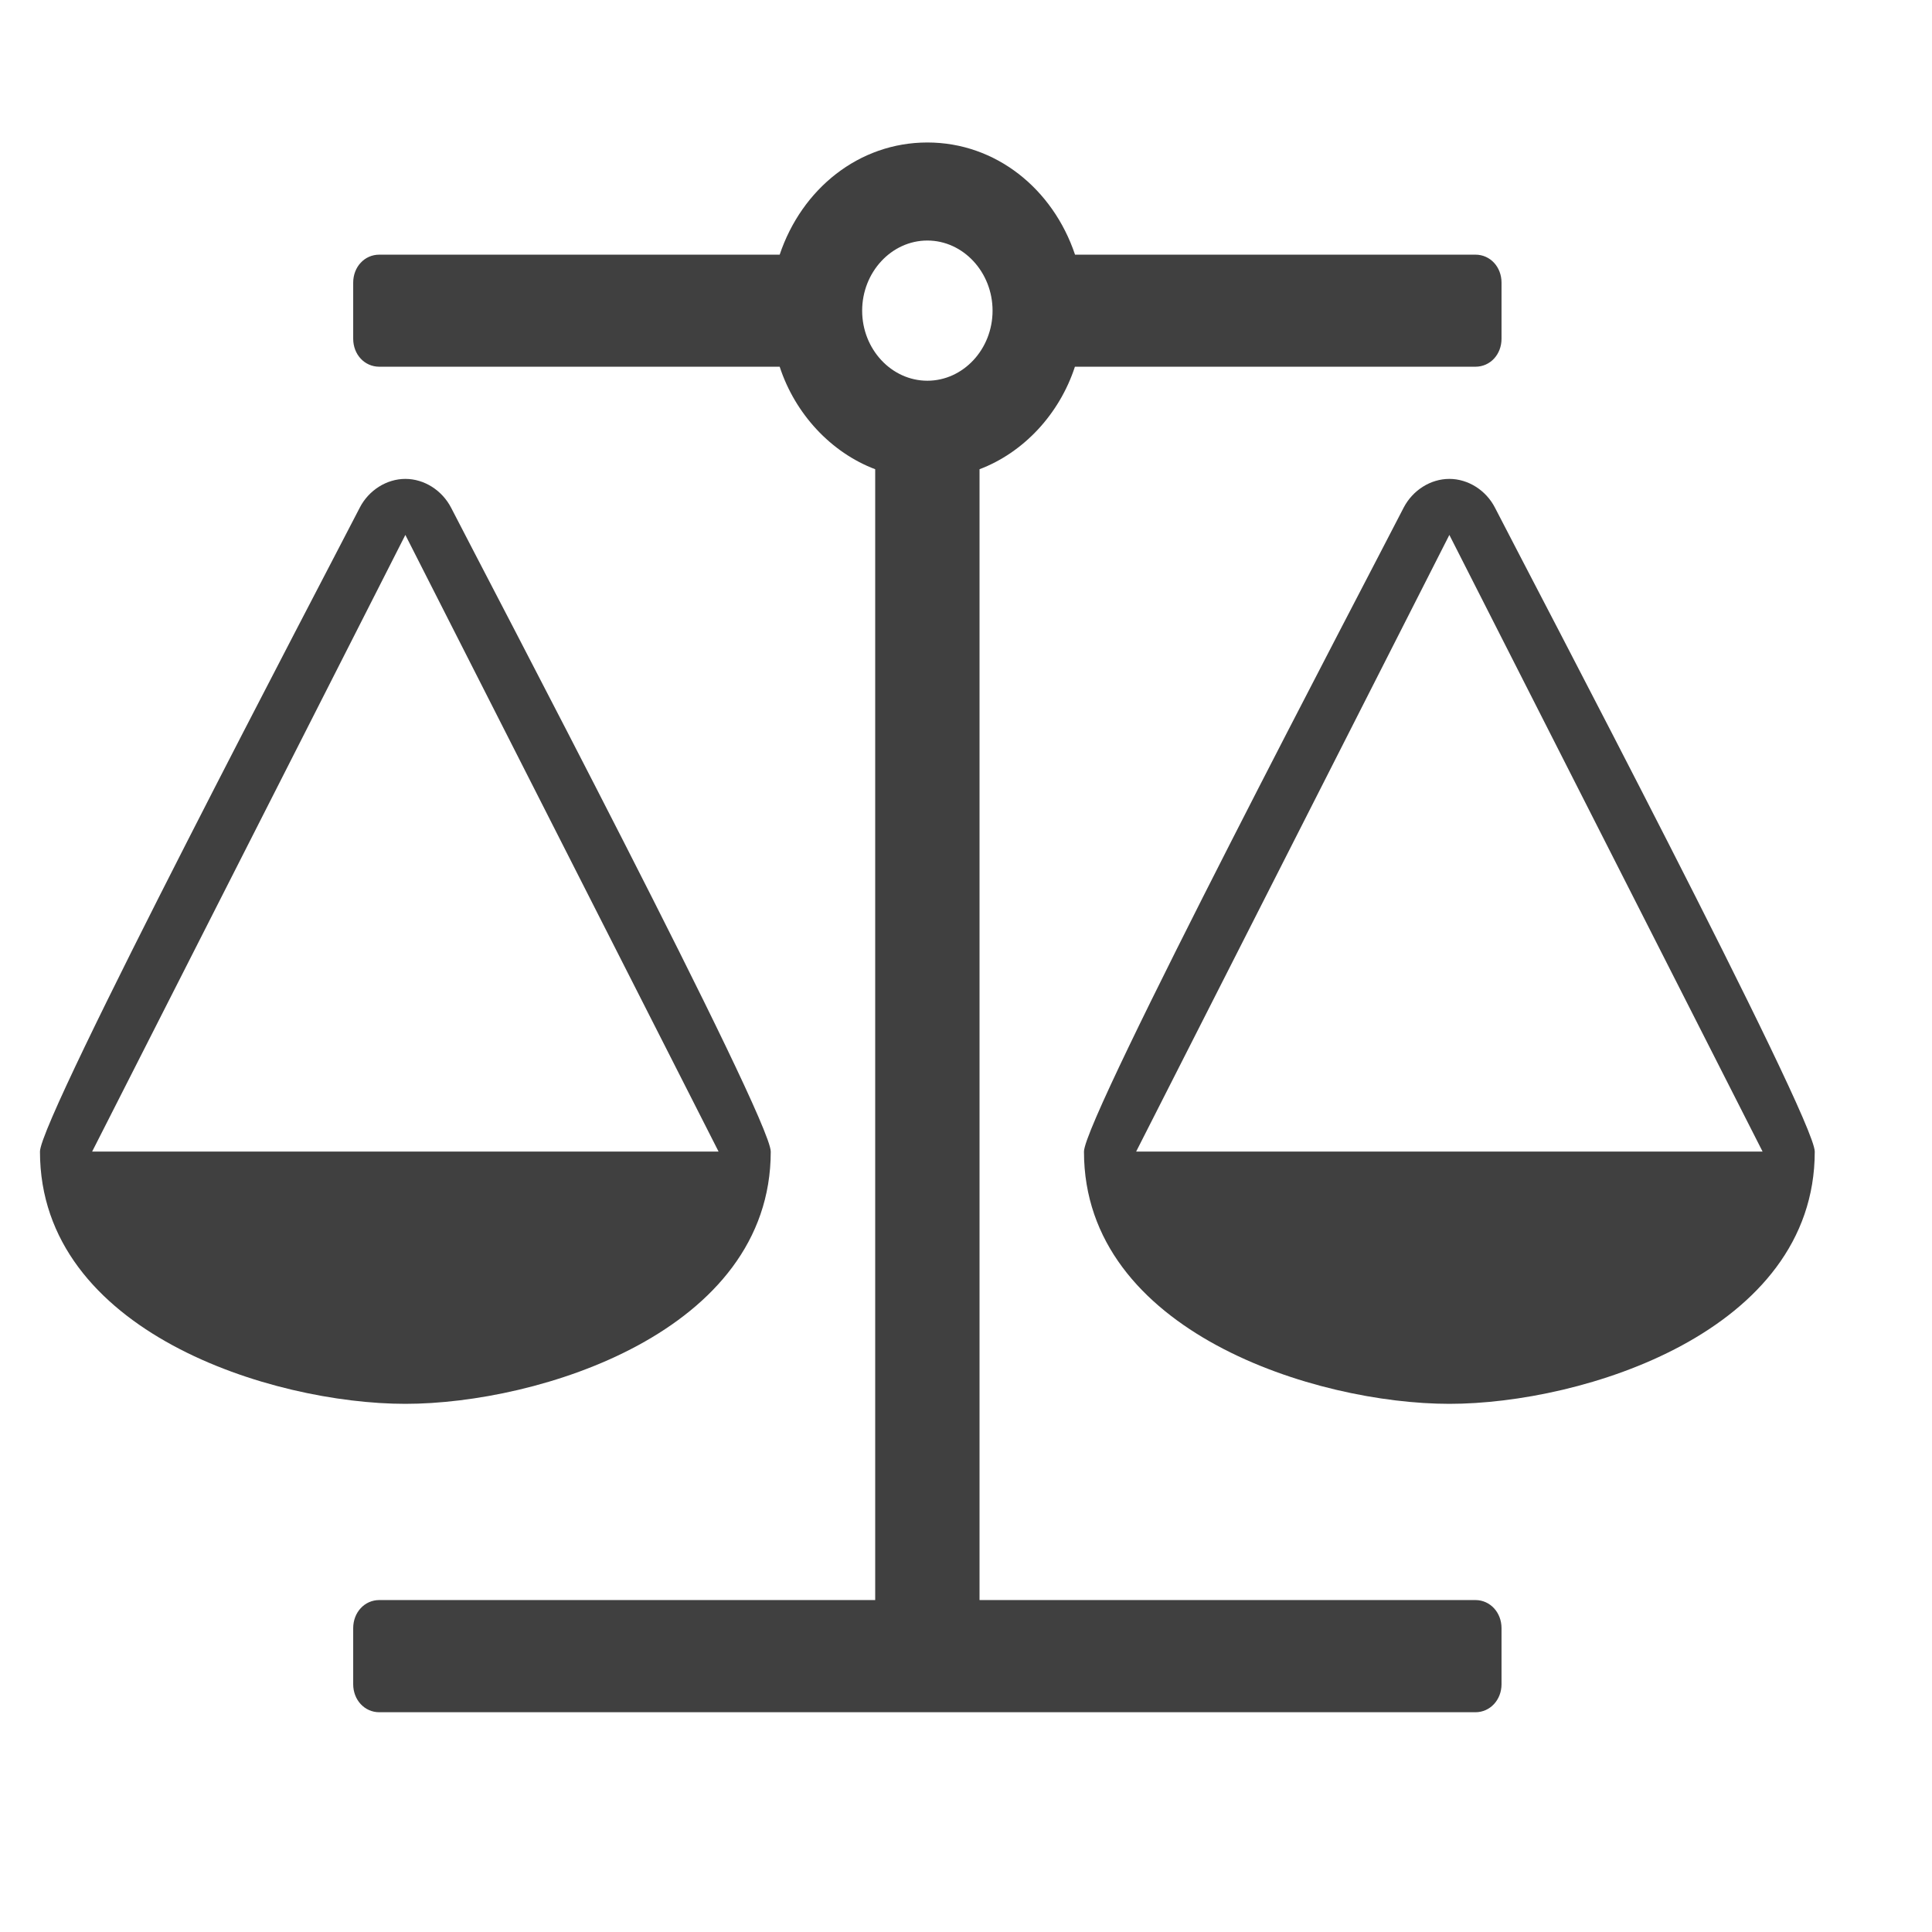
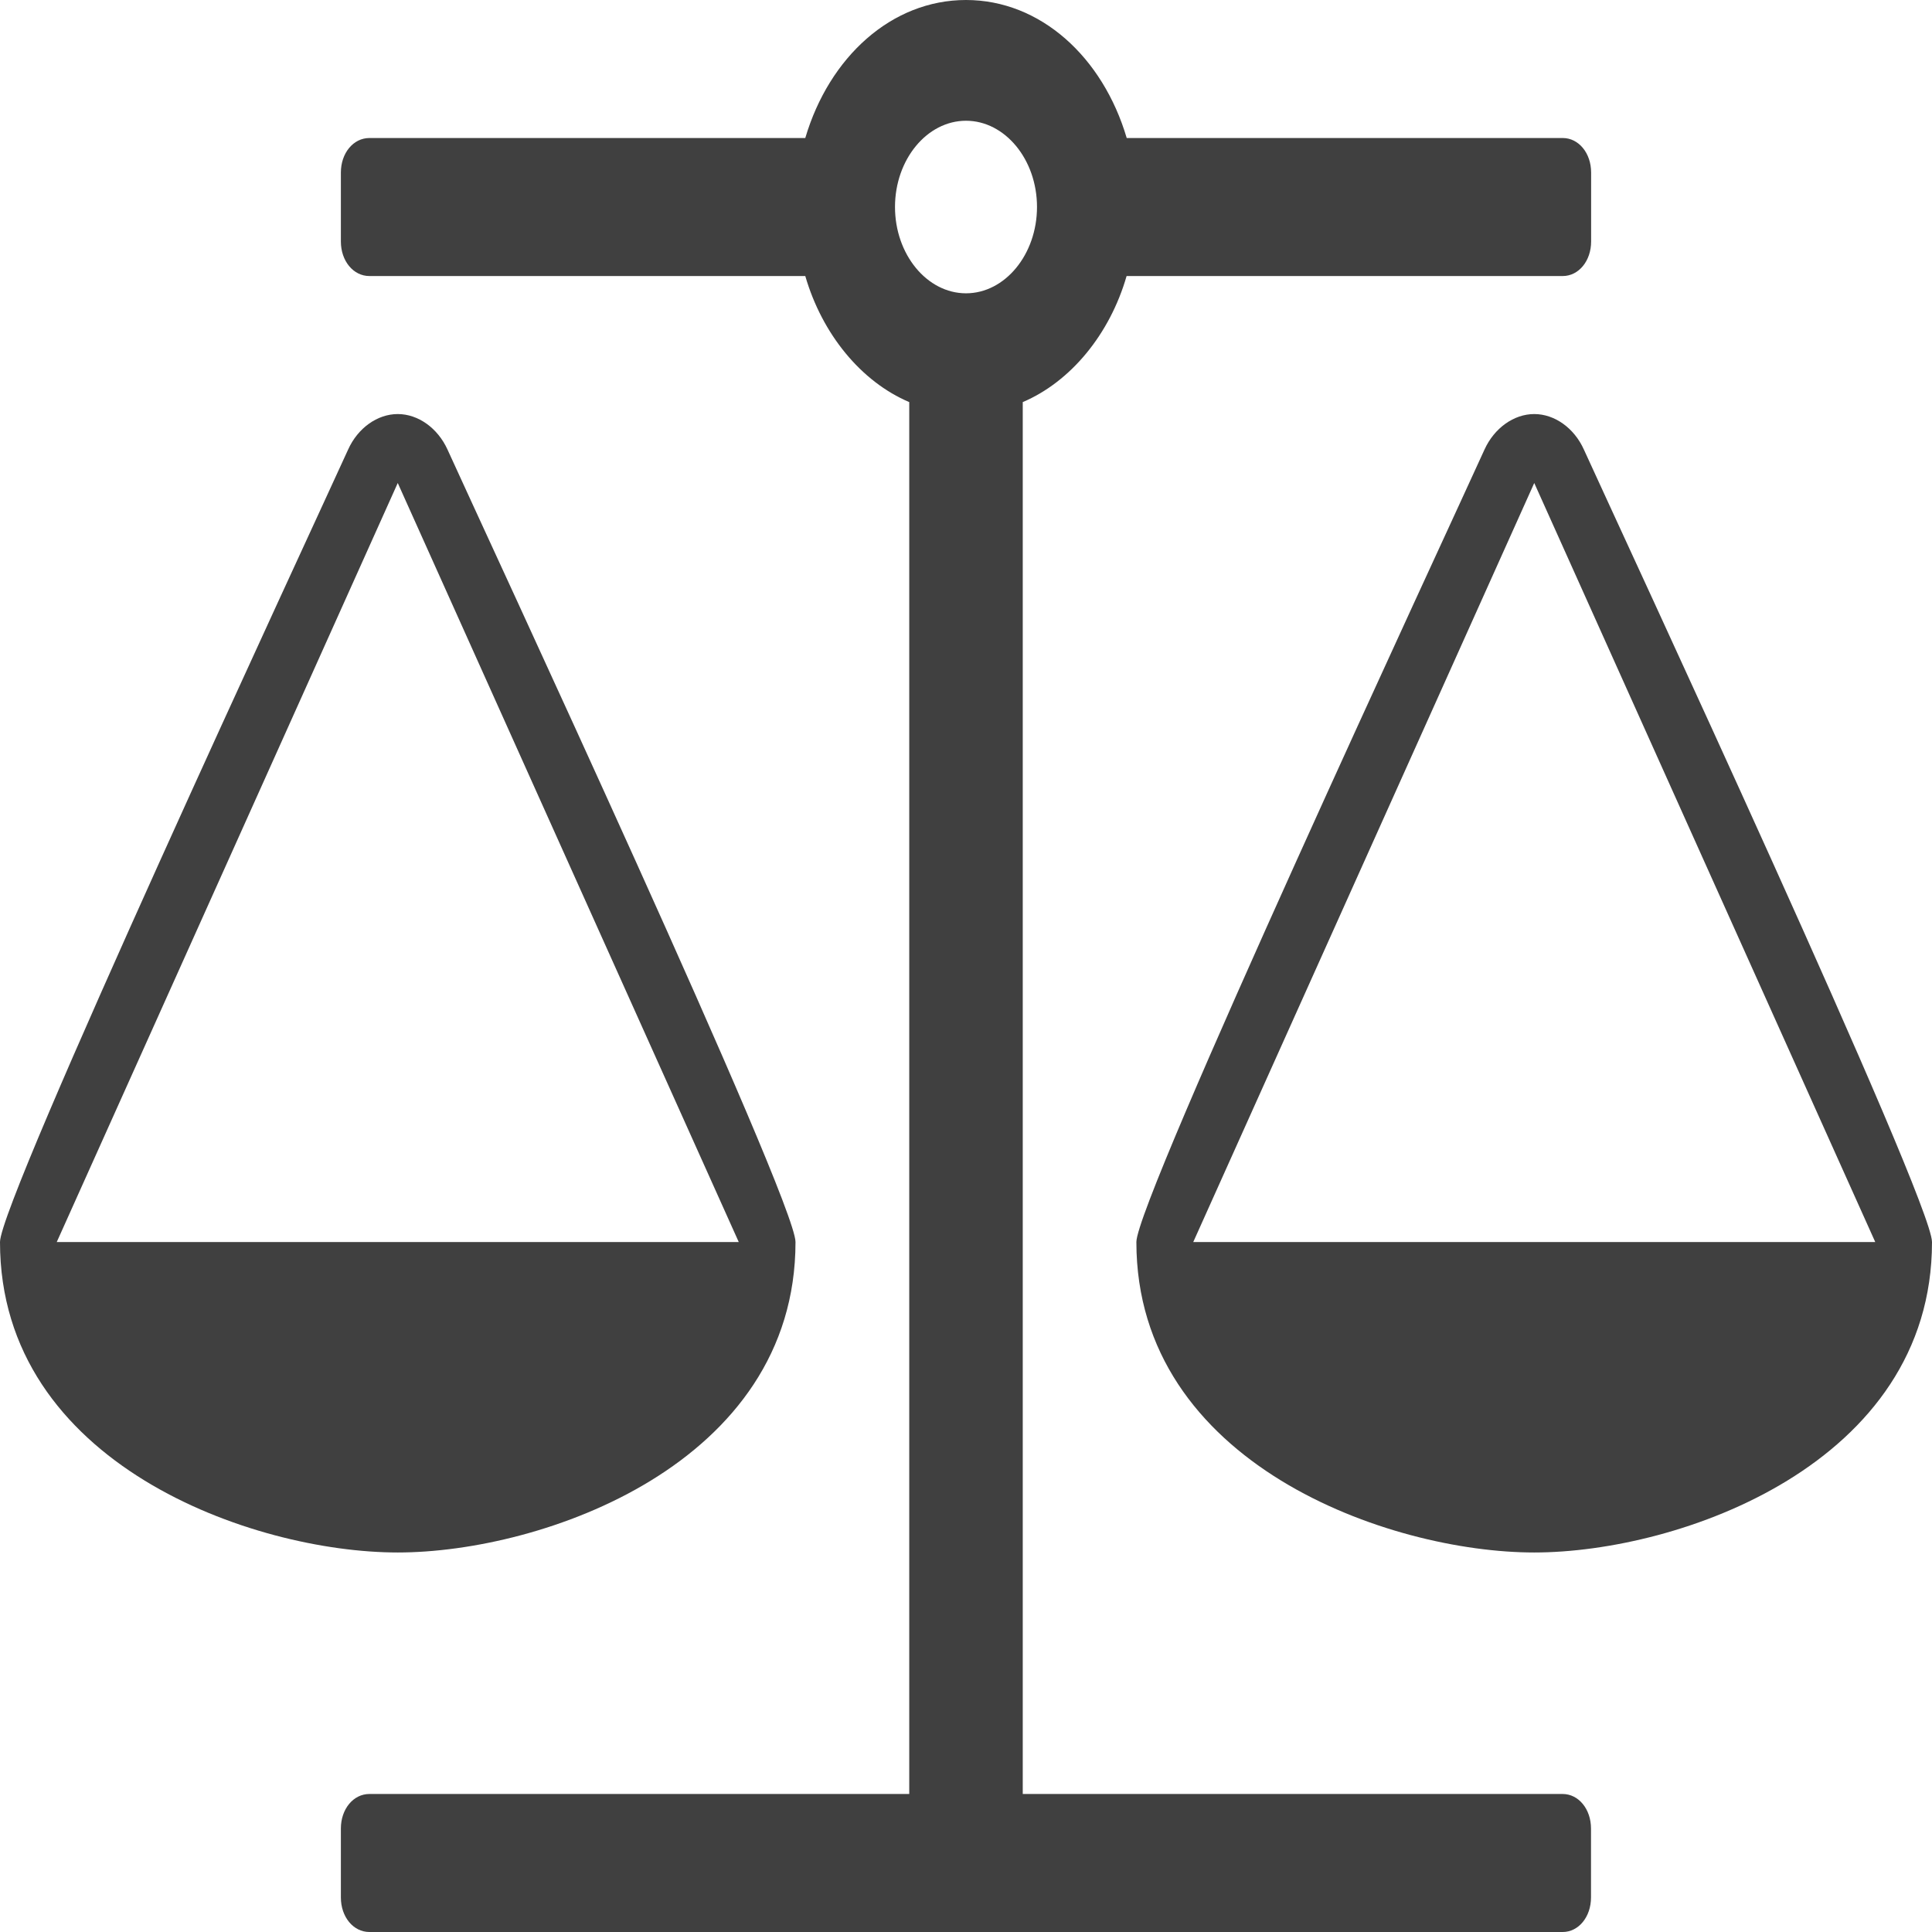
<svg xmlns="http://www.w3.org/2000/svg" width="100%" height="100%" viewBox="0 0 16 16" version="1.1" xml:space="preserve" style="fill-rule:evenodd;clip-rule:evenodd;stroke-linejoin:round;stroke-miterlimit:2;">
-   <rect id="Feed-Icon" x="0" y="0" width="15.36" height="15.36" style="fill:none;" />
-   <path id="Icon" d="M12.003,4.43l2.594,5.107l-5.188,0l2.594,-5.107Zm-8.646,0l2.594,5.107l-5.188,0l2.594,-5.107Zm5.546,-1.393l3.316,0c0.122,0 0.216,-0.101 0.216,-0.232l0,-0.464c0,-0.131 -0.094,-0.232 -0.216,-0.232l-3.316,0c-0.183,-0.545 -0.656,-0.929 -1.223,-0.929c-0.567,0 -1.04,0.384 -1.223,0.929l-3.316,0c-0.122,0 -0.216,0.101 -0.216,0.232l0,0.464c0,0.131 0.094,0.232 0.216,0.232l3.316,0c0.128,0.392 0.426,0.711 0.791,0.849l0,9.365l-4.107,0c-0.122,0 -0.216,0.102 -0.216,0.233l0,0.464c0,0.13 0.094,0.232 0.216,0.232l9.078,0c0.121,0 0.216,-0.102 0.216,-0.232l0,-0.464c0,-0.131 -0.095,-0.233 -0.216,-0.233l-4.107,0l0,-9.365c0.365,-0.138 0.662,-0.457 0.79,-0.849l0.001,0Zm-1.223,0.116c-0.297,0 -0.54,-0.261 -0.54,-0.58c0,-0.319 0.243,-0.581 0.54,-0.581c0.297,0 0.54,0.262 0.54,0.581c0,0.319 -0.243,0.58 -0.54,0.58Zm7.349,6.384c0,-0.283 -2.358,-4.766 -2.648,-5.332c-0.074,-0.145 -0.223,-0.239 -0.378,-0.239c-0.156,0 -0.304,0.094 -0.379,0.239c-0.29,0.566 -2.647,5.049 -2.647,5.332c0,1.495 1.925,2.089 3.026,2.089c1.101,0 3.026,-0.594 3.026,-2.089Zm-8.646,0c0,-0.283 -2.357,-4.766 -2.647,-5.332c-0.075,-0.145 -0.223,-0.239 -0.379,-0.239c-0.155,0 -0.304,0.094 -0.378,0.239c-0.291,0.566 -2.648,5.049 -2.648,5.332c0,1.495 1.925,2.089 3.026,2.089c1.101,0 3.026,-0.594 3.026,-2.089Z" style="fill:#404040;fill-rule:nonzero;" />
+   <rect id="Feed-Icon" x="0" y="0" width="16" height="16" style="fill:none;" />
+   <clipPath id="_clip1">
+     <rect x="0" y="0" width="16" height="16" />
+   </clipPath>
+   <g clip-path="url(#_clip1)">
+     <path id="Icon" d="M12.706,4l2.824,6.286l-5.648,0l2.824,-6.286Zm-9.412,0l2.824,6.286l-5.648,0l2.824,-6.286Zm6.037,-1.714l3.611,0c0.132,0 0.235,-0.125 0.235,-0.286l0,-0.571c0,-0.161 -0.103,-0.286 -0.235,-0.286l-3.611,0c-0.198,-0.67 -0.714,-1.143 -1.331,-1.143c-0.617,0 -1.133,0.473 -1.331,1.143l-3.61,0c-0.133,0 -0.236,0.125 -0.236,0.286l0,0.571c0,0.161 0.103,0.286 0.236,0.286l3.61,0c0.14,0.482 0.463,0.875 0.861,1.044l0,11.527l-4.471,0c-0.133,0 -0.236,0.125 -0.236,0.286l0,0.571c0,0.161 0.103,0.286 0.236,0.286l9.883,0c0.131,0 0.234,-0.125 0.234,-0.286l0,-0.571c0,-0.161 -0.103,-0.286 -0.235,-0.286l-4.471,0l0,-11.527c0.397,-0.169 0.721,-0.562 0.86,-1.044l0.001,0Zm-1.331,0.143c-0.323,0 -0.588,-0.322 -0.588,-0.715c0,-0.393 0.265,-0.714 0.588,-0.714c0.323,0 0.588,0.321 0.588,0.714c0,0.393 -0.265,0.715 -0.588,0.715Zm8,7.857c0,-0.349 -2.566,-5.866 -2.883,-6.563c-0.08,-0.178 -0.242,-0.294 -0.411,-0.294c-0.169,0 -0.331,0.116 -0.412,0.294c-0.316,0.697 -2.883,6.214 -2.883,6.563c0,1.839 2.096,2.571 3.295,2.571c1.199,0 3.294,-0.732 3.294,-2.571Zm-9.412,0c0.001,-0.349 -2.566,-5.866 -2.882,-6.563c-0.081,-0.178 -0.243,-0.294 -0.412,-0.294c-0.169,0 -0.331,0.116 -0.411,0.294c-0.317,0.697 -2.883,6.214 -2.883,6.563c0,1.839 2.095,2.571 3.294,2.571c1.199,0 3.294,-0.732 3.294,-2.571Z" style="fill:#404040;fill-rule:nonzero;" />
+   </g>
</svg>
